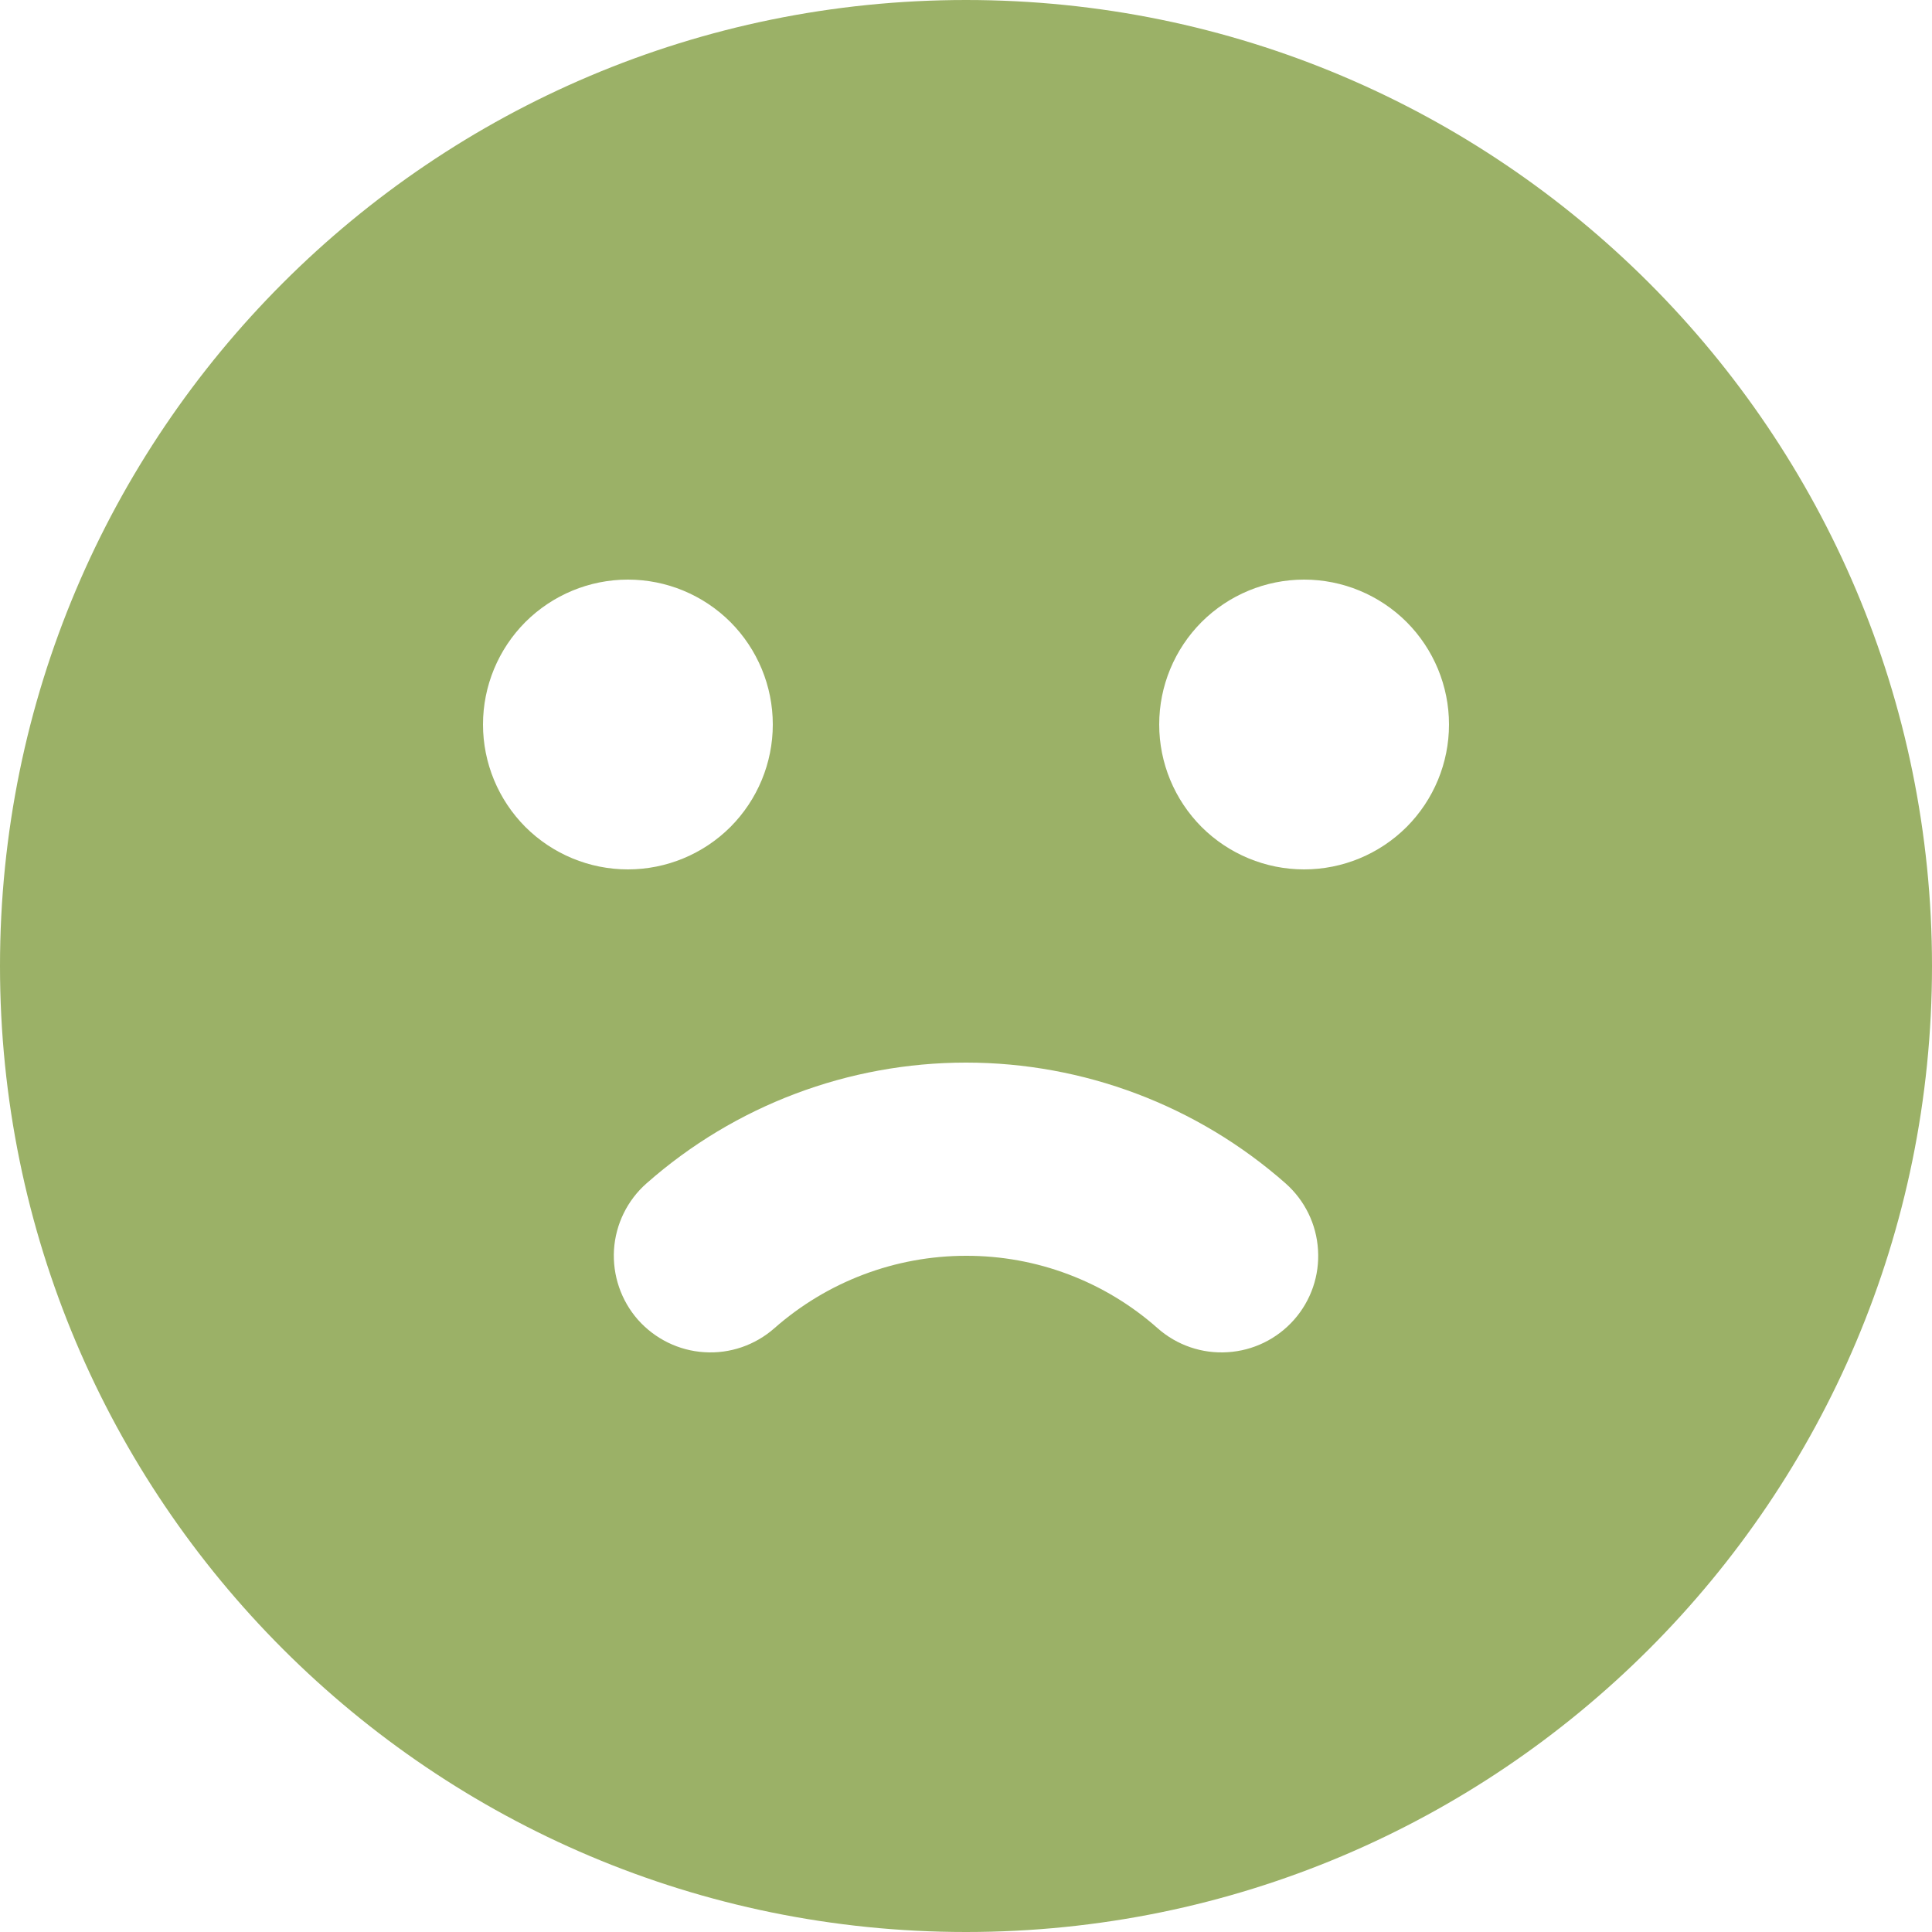
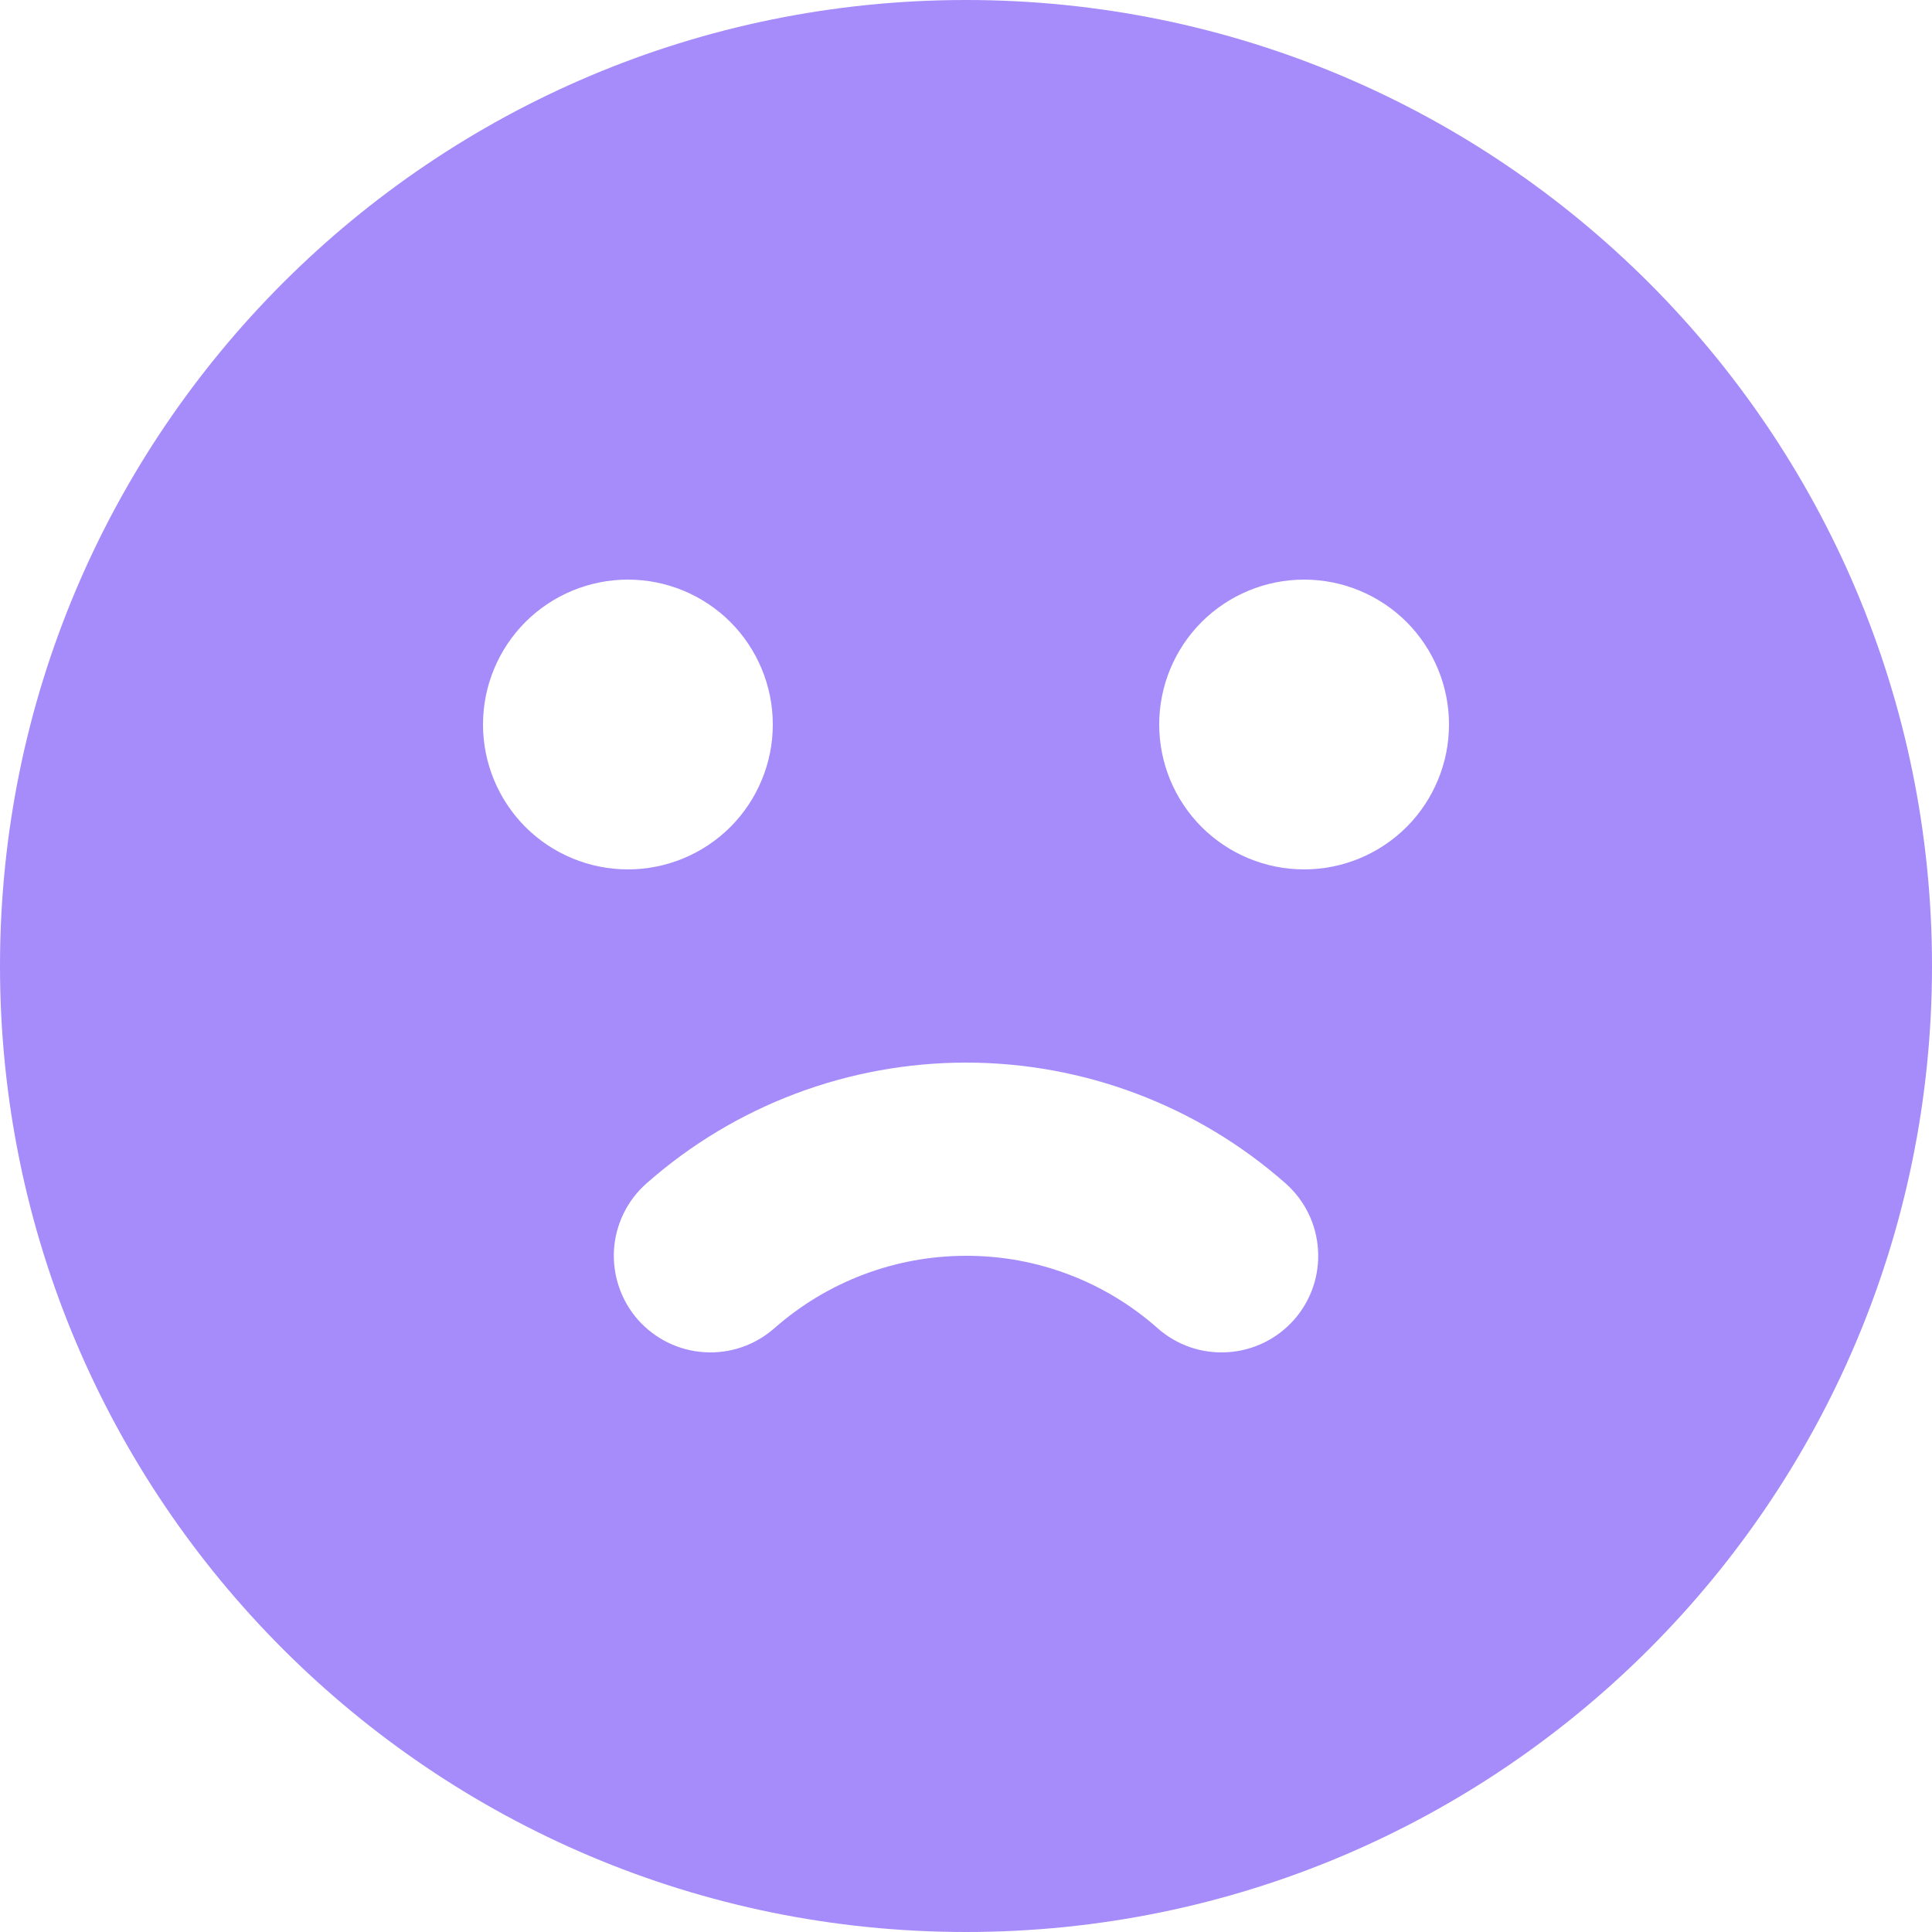
<svg xmlns="http://www.w3.org/2000/svg" width="20" height="20" viewBox="0 0 20 20" fill="none">
-   <path fill-rule="evenodd" clip-rule="evenodd" d="M10 0C15.523 0 20 4.477 20 10C20 15.523 15.523 20 10 20C4.477 20 0 15.523 0 10C0 4.477 4.477 0 10 0ZM10 11C8.782 11 7.606 11.444 6.693 12.25C6.494 12.425 6.373 12.673 6.356 12.937C6.34 13.202 6.429 13.463 6.604 13.662C6.78 13.86 7.027 13.982 7.292 13.998C7.557 14.015 7.817 13.925 8.016 13.75C8.564 13.267 9.269 13 10 13C10.731 12.998 11.437 13.265 11.984 13.75C12.183 13.926 12.443 14.015 12.708 13.998C12.973 13.982 13.22 13.861 13.396 13.662C13.572 13.463 13.661 13.203 13.644 12.938C13.628 12.673 13.507 12.426 13.308 12.25C12.394 11.444 11.218 11 10 11ZM6.5 6C6.102 6 5.721 6.158 5.439 6.439C5.158 6.721 5 7.102 5 7.5C5 7.898 5.158 8.279 5.439 8.561C5.721 8.842 6.102 9 6.5 9C6.898 9 7.279 8.842 7.561 8.561C7.842 8.279 8 7.898 8 7.5C8 7.102 7.842 6.721 7.561 6.439C7.279 6.158 6.898 6 6.5 6ZM13.5 6C13.102 6 12.721 6.158 12.439 6.439C12.158 6.721 12 7.102 12 7.5C12 7.898 12.158 8.279 12.439 8.561C12.721 8.842 13.102 9 13.5 9C13.898 9 14.279 8.842 14.561 8.561C14.842 8.279 15 7.898 15 7.5C15 7.102 14.842 6.721 14.561 6.439C14.279 6.158 13.898 6 13.5 6Z" fill="#9BB167" />
+   <path fill-rule="evenodd" clip-rule="evenodd" d="M10 0C15.523 0 20 4.477 20 10C20 15.523 15.523 20 10 20C4.477 20 0 15.523 0 10C0 4.477 4.477 0 10 0ZM10 11C8.782 11 7.606 11.444 6.693 12.25C6.494 12.425 6.373 12.673 6.356 12.937C6.34 13.202 6.429 13.463 6.604 13.662C6.78 13.86 7.027 13.982 7.292 13.998C7.557 14.015 7.817 13.925 8.016 13.75C8.564 13.267 9.269 13 10 13C10.731 12.998 11.437 13.265 11.984 13.75C12.183 13.926 12.443 14.015 12.708 13.998C12.973 13.982 13.22 13.861 13.396 13.662C13.572 13.463 13.661 13.203 13.644 12.938C13.628 12.673 13.507 12.426 13.308 12.25C12.394 11.444 11.218 11 10 11ZM6.5 6C6.102 6 5.721 6.158 5.439 6.439C5.158 6.721 5 7.102 5 7.5C5 7.898 5.158 8.279 5.439 8.561C5.721 8.842 6.102 9 6.5 9C6.898 9 7.279 8.842 7.561 8.561C7.842 8.279 8 7.898 8 7.5C8 7.102 7.842 6.721 7.561 6.439C7.279 6.158 6.898 6 6.5 6ZM13.5 6C13.102 6 12.721 6.158 12.439 6.439C12.158 6.721 12 7.102 12 7.5C12 7.898 12.158 8.279 12.439 8.561C12.721 8.842 13.102 9 13.5 9C13.898 9 14.279 8.842 14.561 8.561C14.842 8.279 15 7.898 15 7.5C15 7.102 14.842 6.721 14.561 6.439C14.279 6.158 13.898 6 13.5 6Z" fill="#A68BFA" />
</svg>
